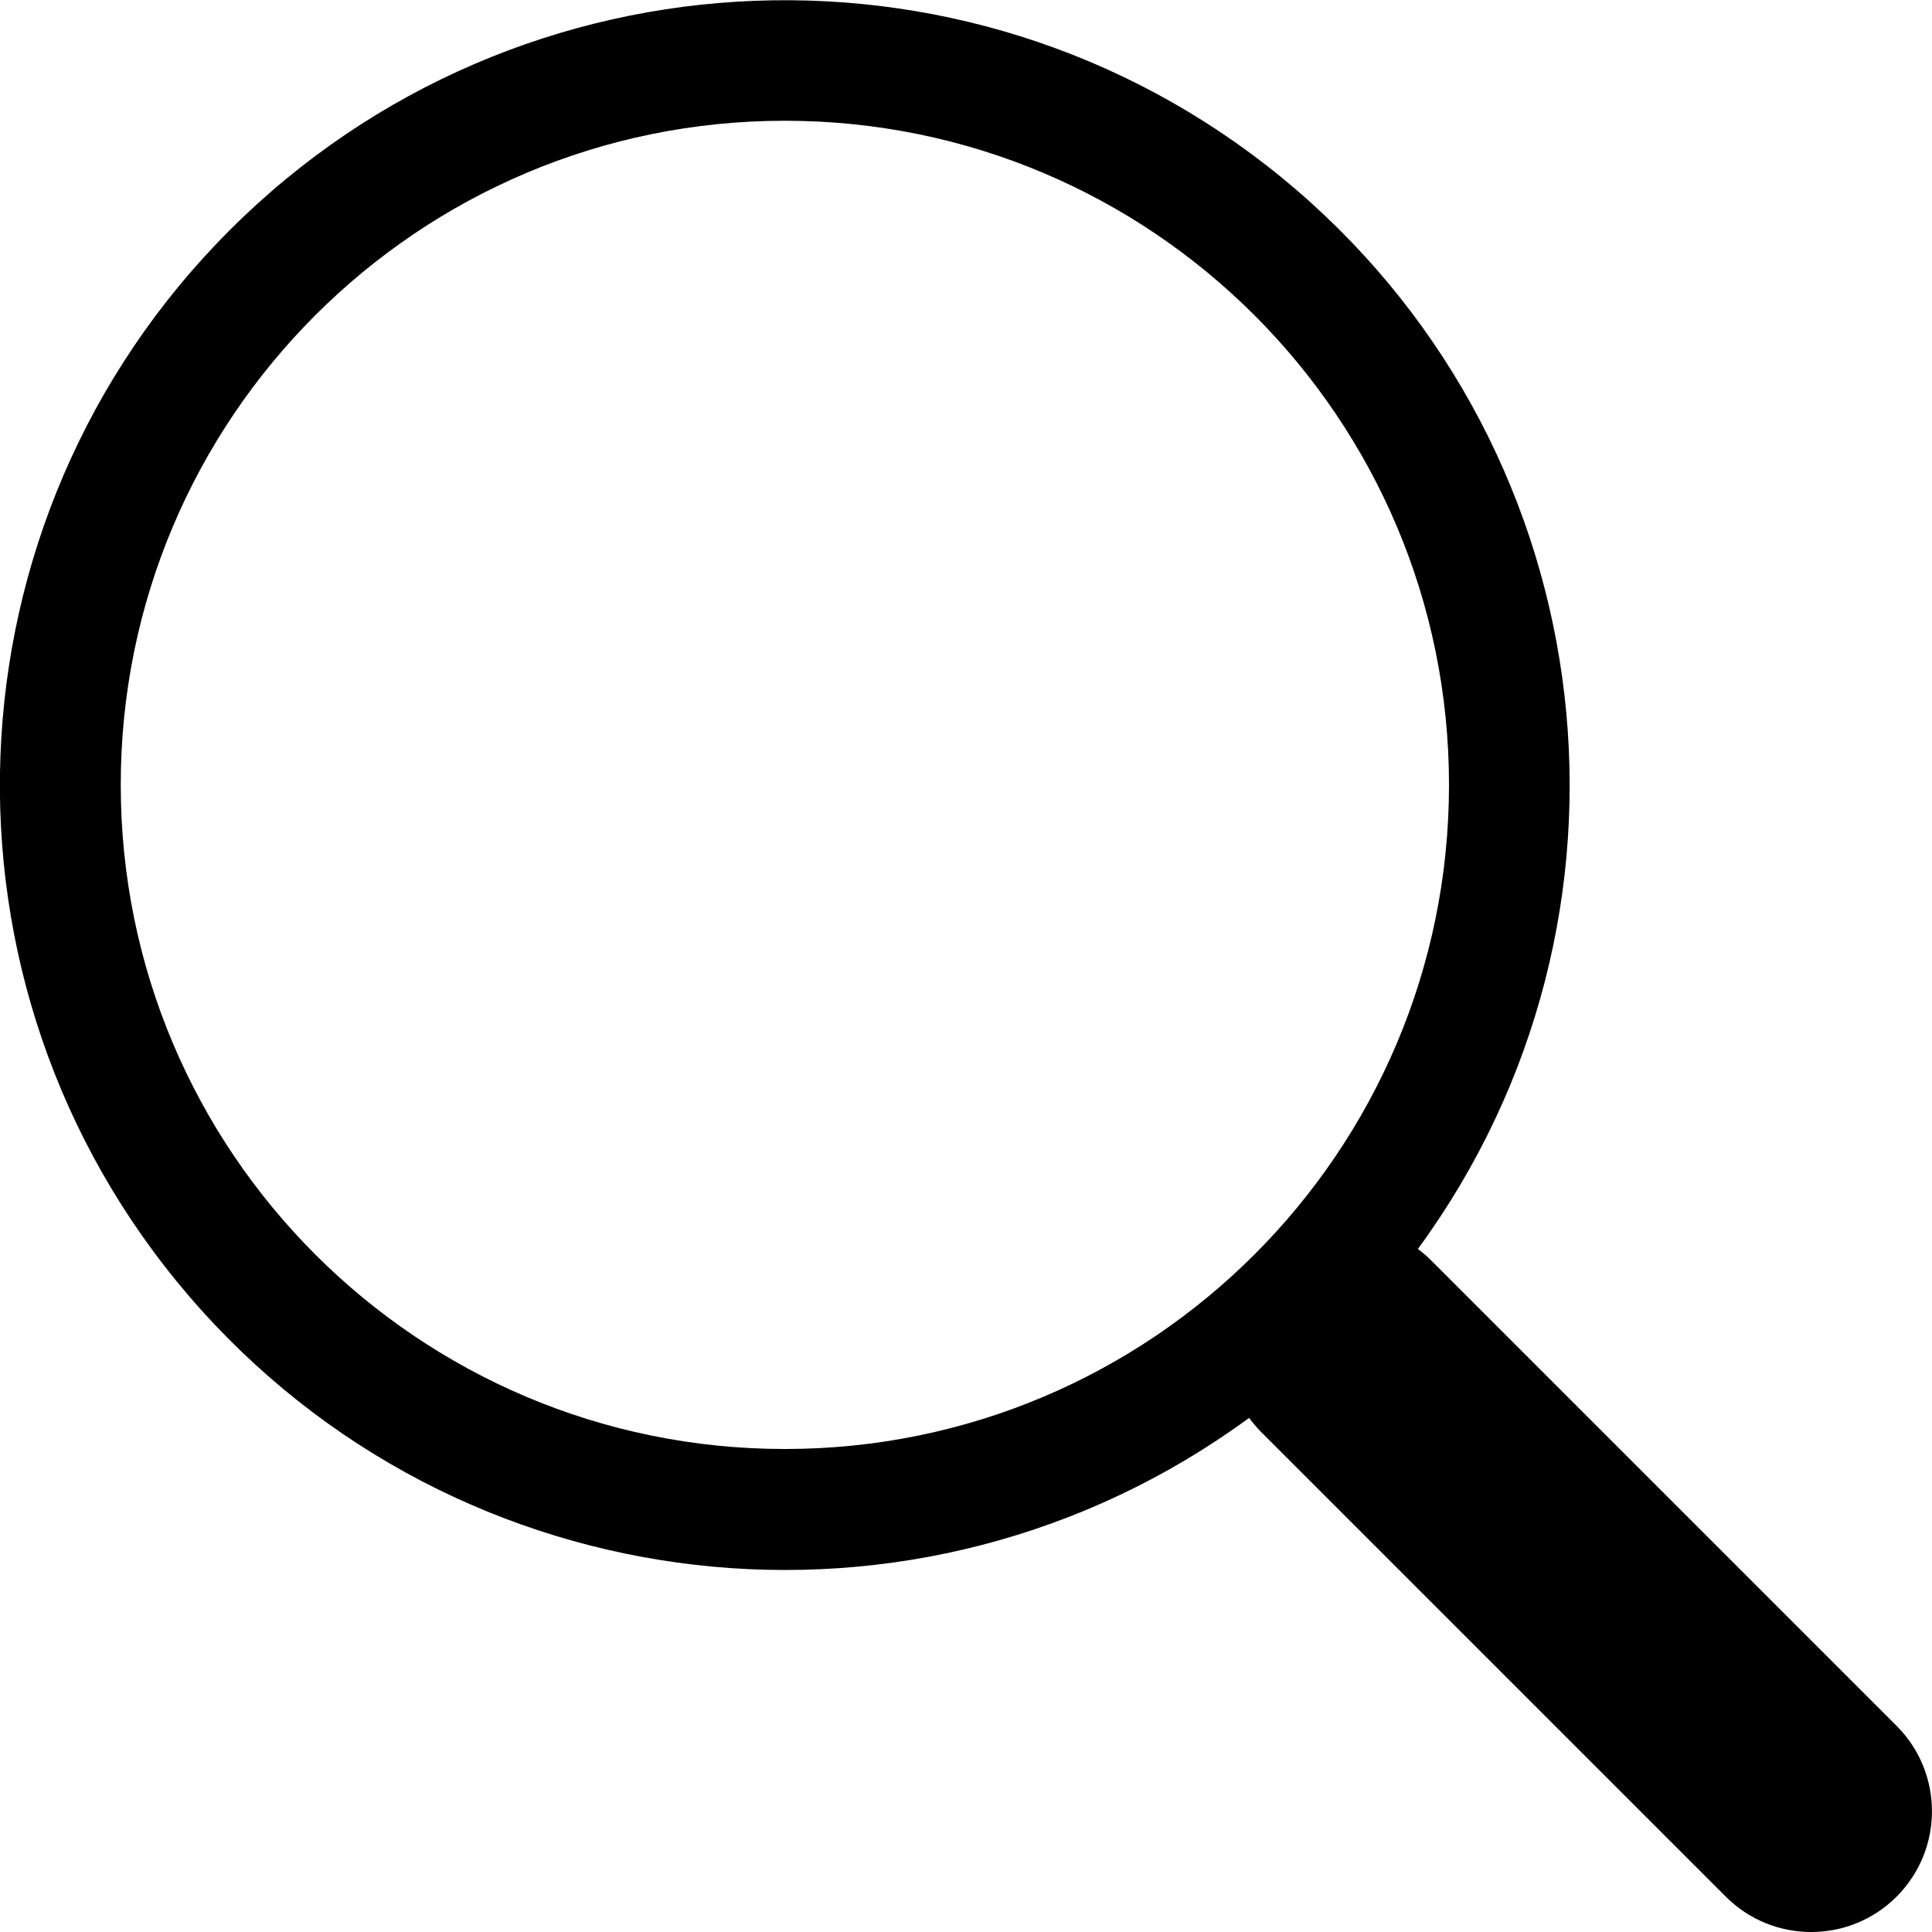
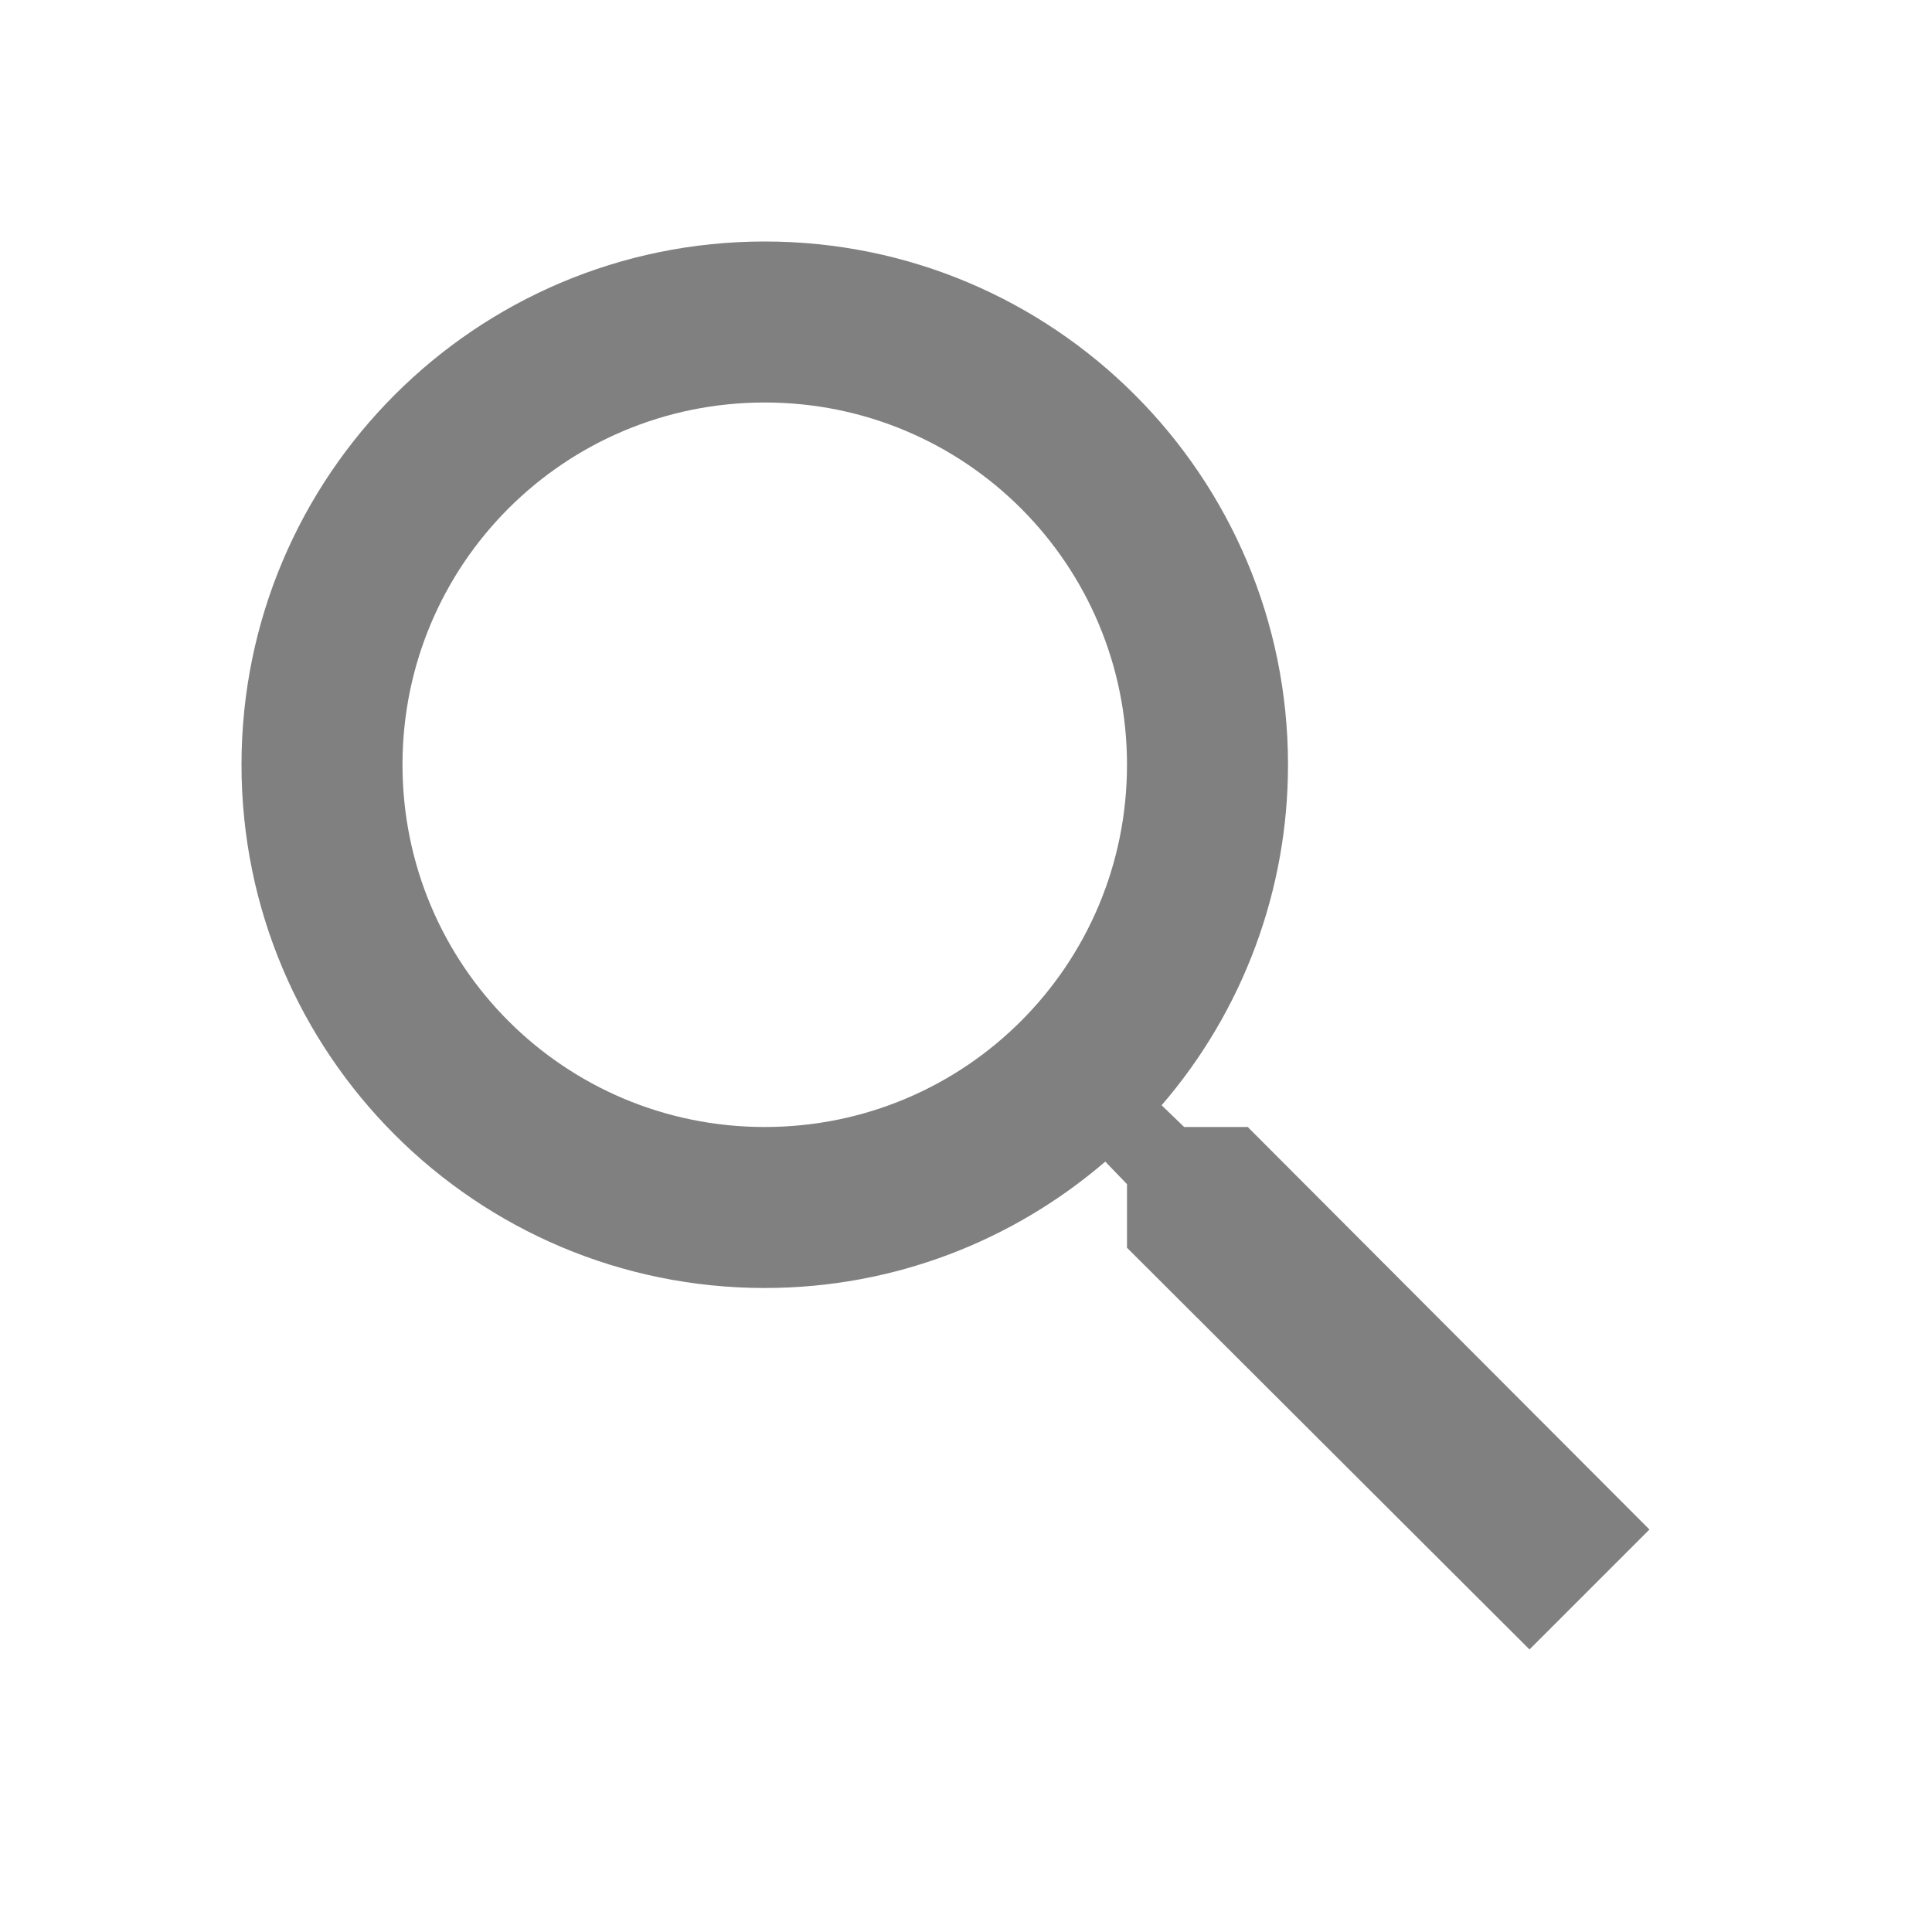
- <svg xmlns="http://www.w3.org/2000/svg" width="16" height="16" fill="currentColor" class="bi bi-search" viewBox="0 0 16 16">
-   <path d="M11.742 10.344a6.5 6.5 0 1 0-1.397 1.398h-.001c.03.04.062.078.098.115l3.85 3.85a1 1 0 0 0 1.415-1.414l-3.85-3.85a1.007 1.007 0 0 0-.115-.1zM12 6.5a5.5 5.5 0 1 1-11 0 5.5 5.5 0 0 1 11 0z" />
+ <svg xmlns="http://www.w3.org/2000/svg" width="20" height="20" fill="gray" class="bi bi-search" viewBox="0 0 24 24">
+   <path d="M15.5 14h-.79l-.28-.27A6.471 6.471 0 0 0 16 9.5 6.5 6.5 0 1 0 9.5 16c1.61 0 3.09-.59 4.23-1.57l.27.28v.79l5 4.99L20.49 19l-4.99-5zm-6 0C7.01 14 5 11.99 5 9.5S7.01 5 9.5 5 14 7.01 14 9.5 11.99 14 9.5 14z" />
</svg>
